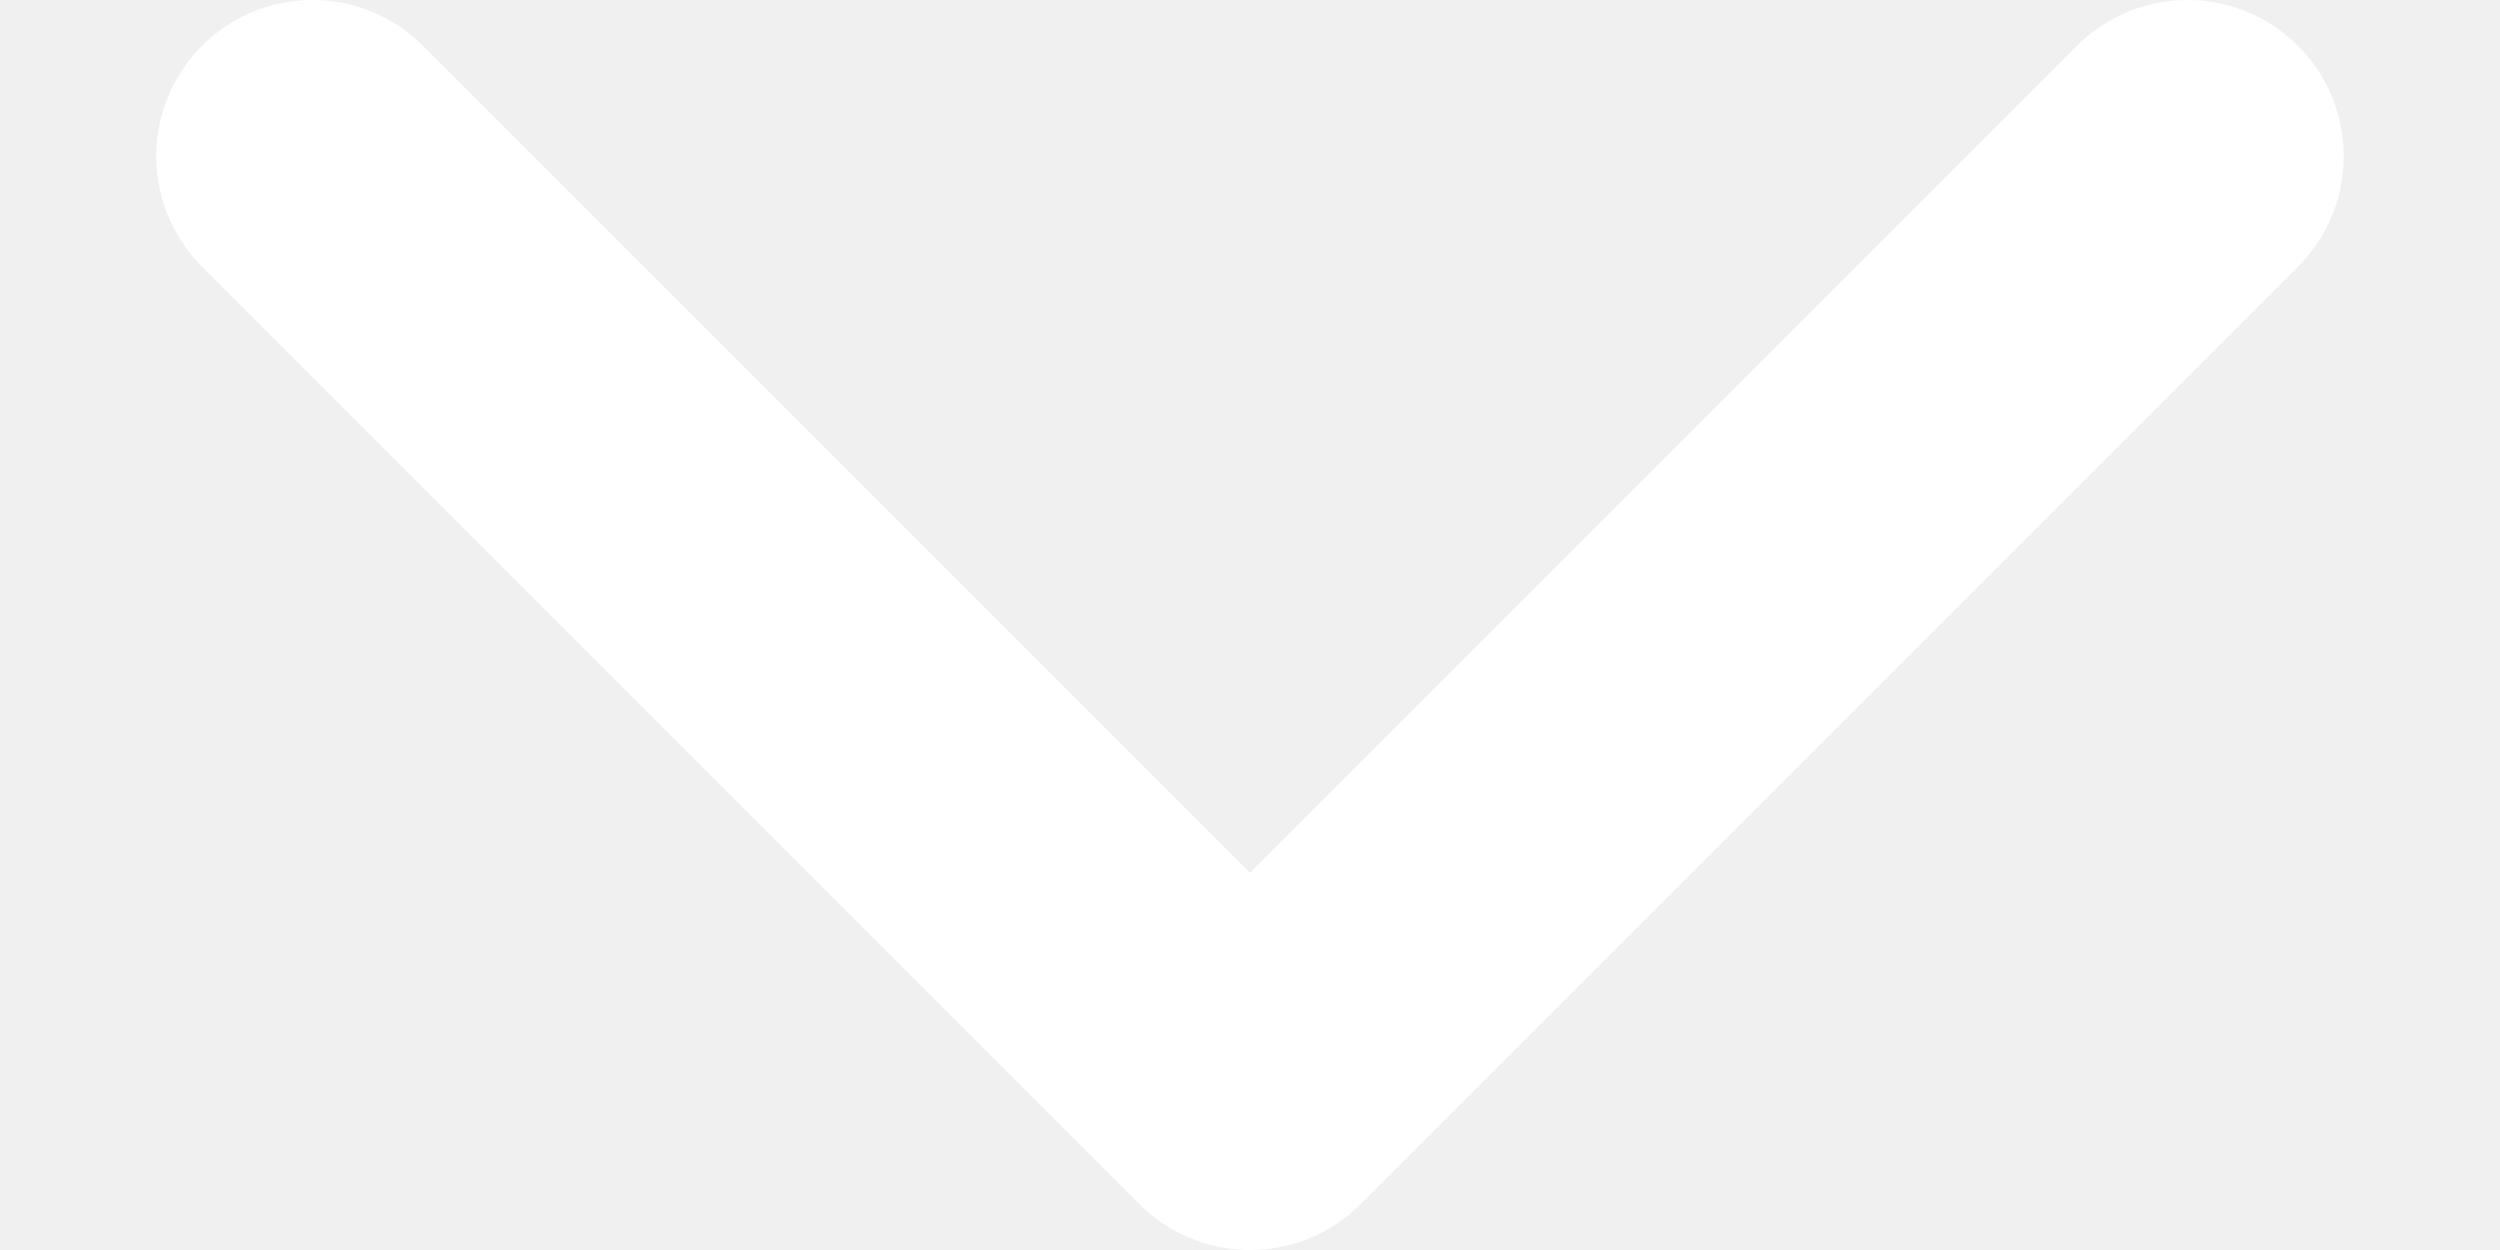
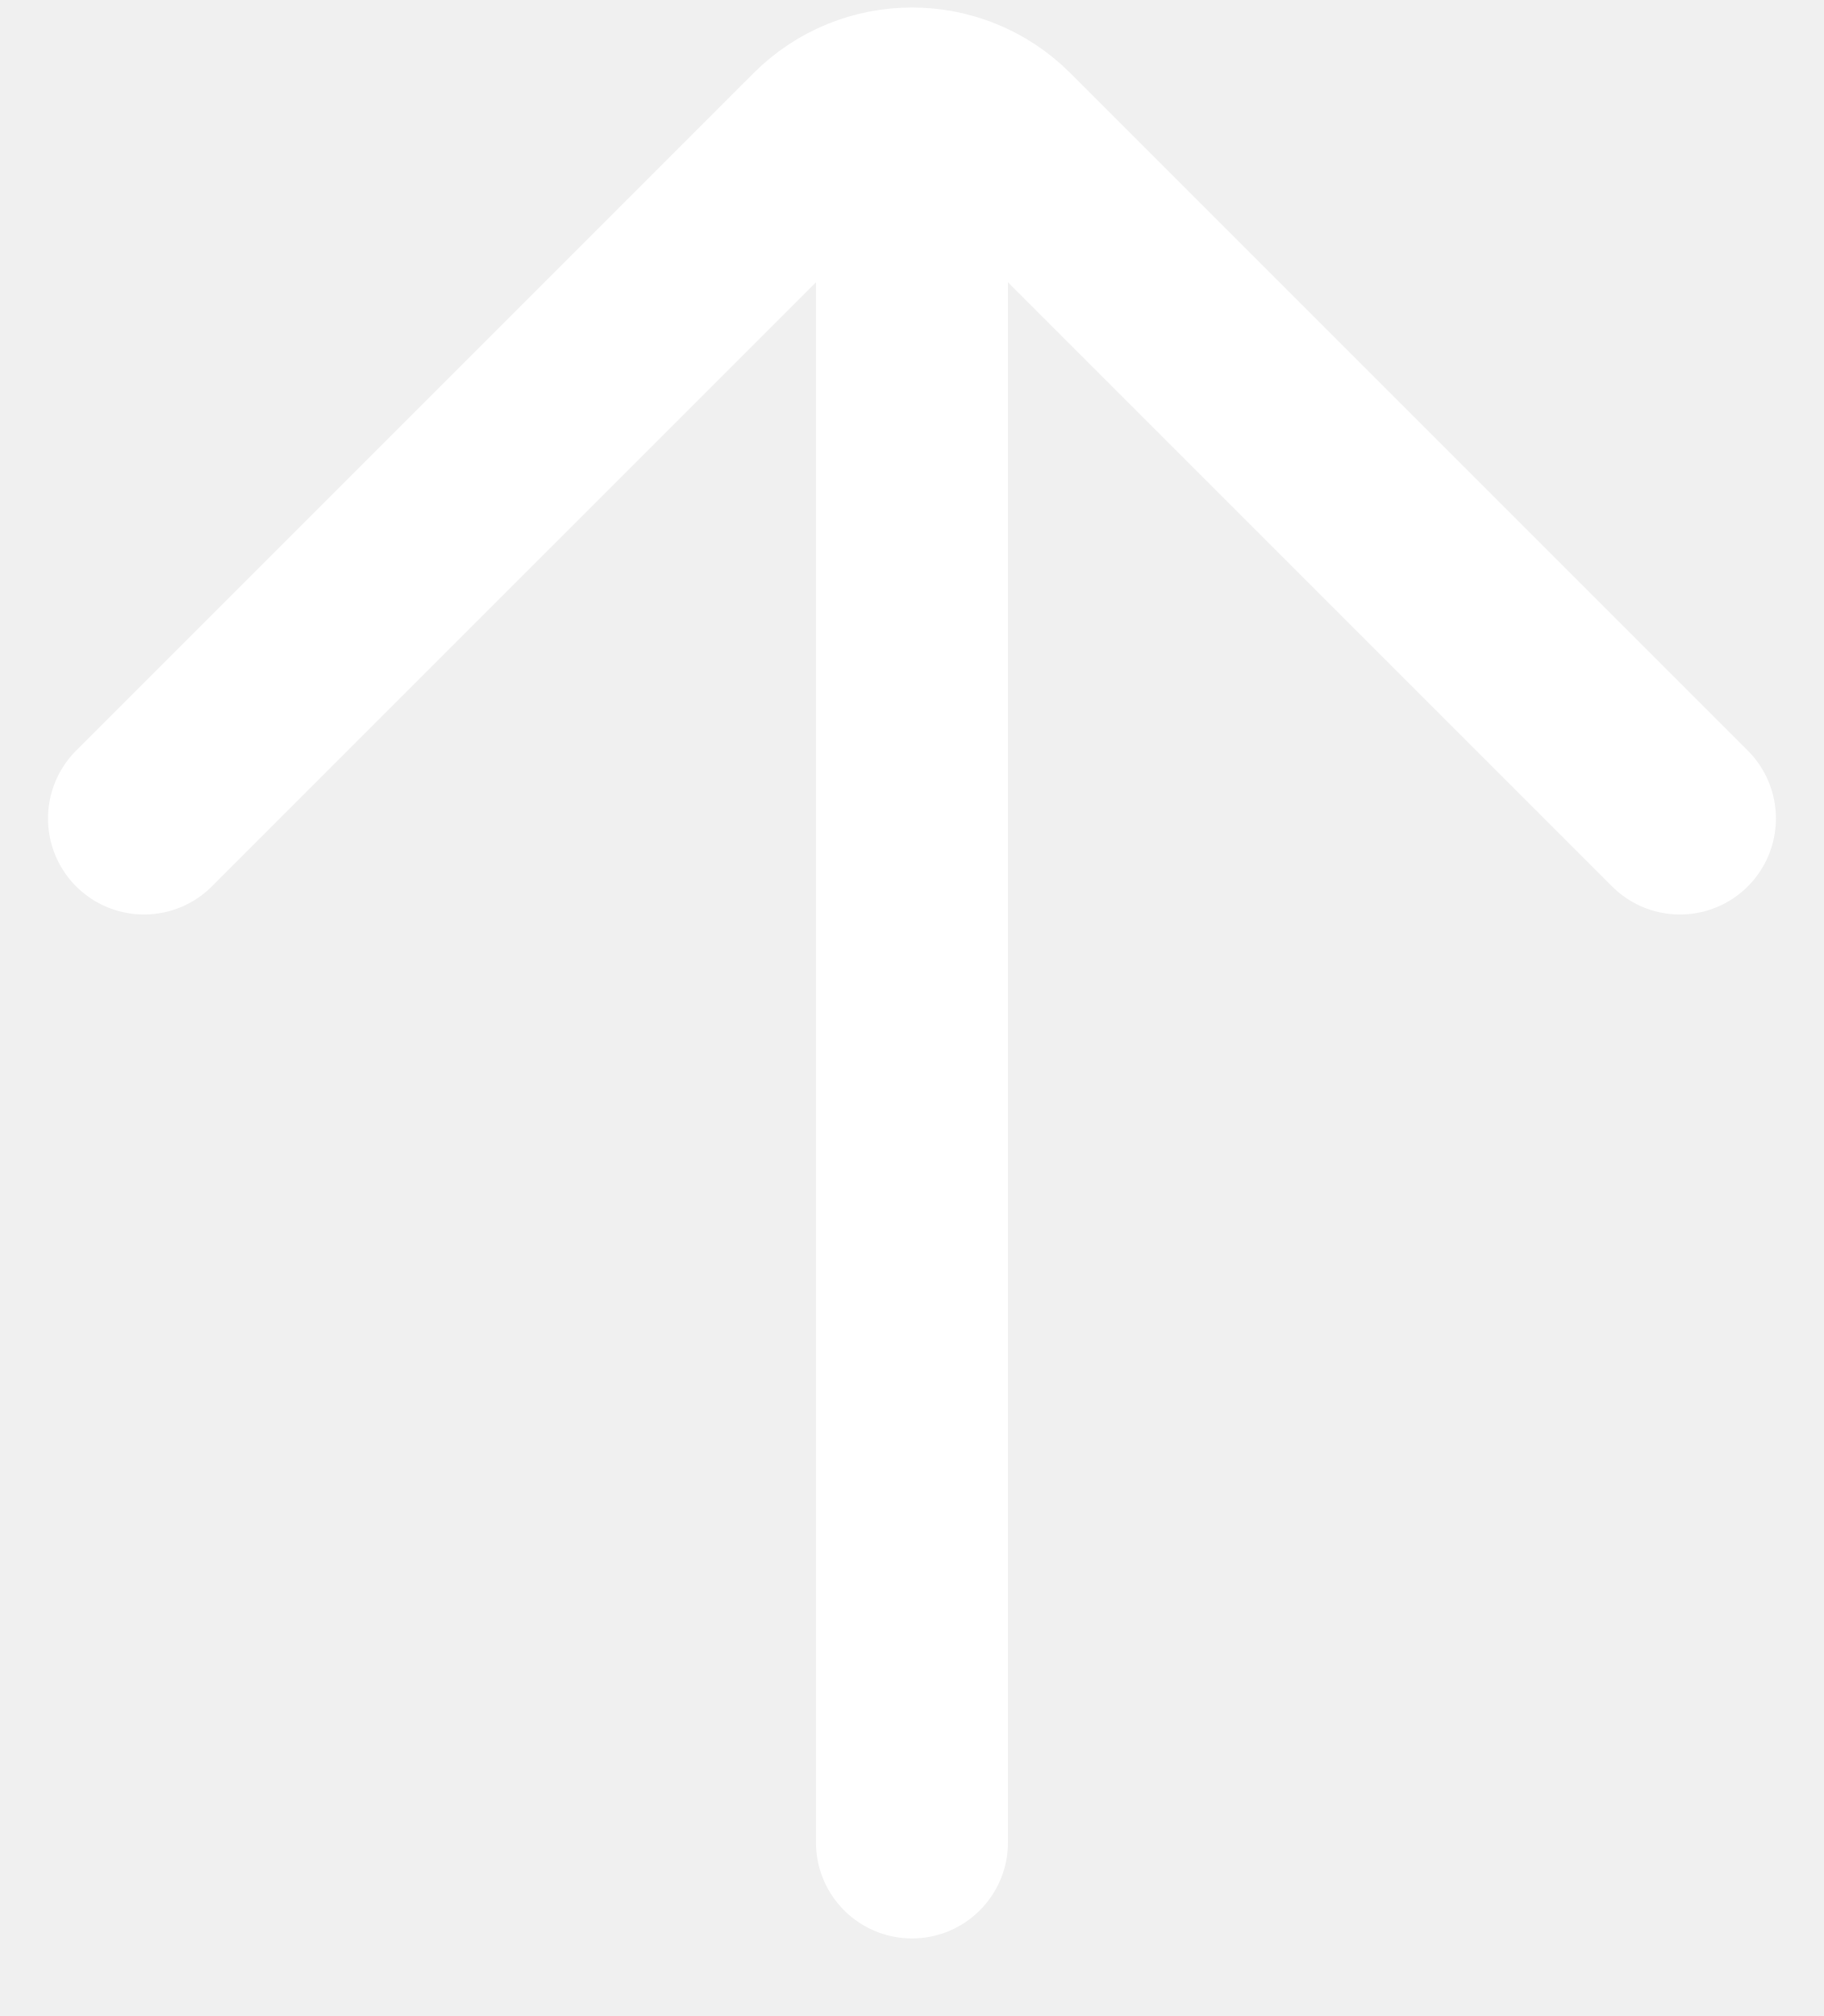
- <svg xmlns="http://www.w3.org/2000/svg" width="12" height="6" viewBox="0 0 14 8" fill="none">
-   <path d="M1 1L7 7L13 1" stroke="#ffffff" stroke-width="2" stroke-linecap="round" stroke-linejoin="round" />
+ <svg xmlns="http://www.w3.org/2000/svg" width="19" height="21" viewBox="0 0 19 21" fill="none">
+   <path d="M9.5 19.192L9.5 1.859M1.5 8.526L8.557 1.469C9.078 0.948 9.922 0.948 10.443 1.469L17.5 8.526" stroke="white" stroke-width="2" stroke-linecap="round" />
</svg>
